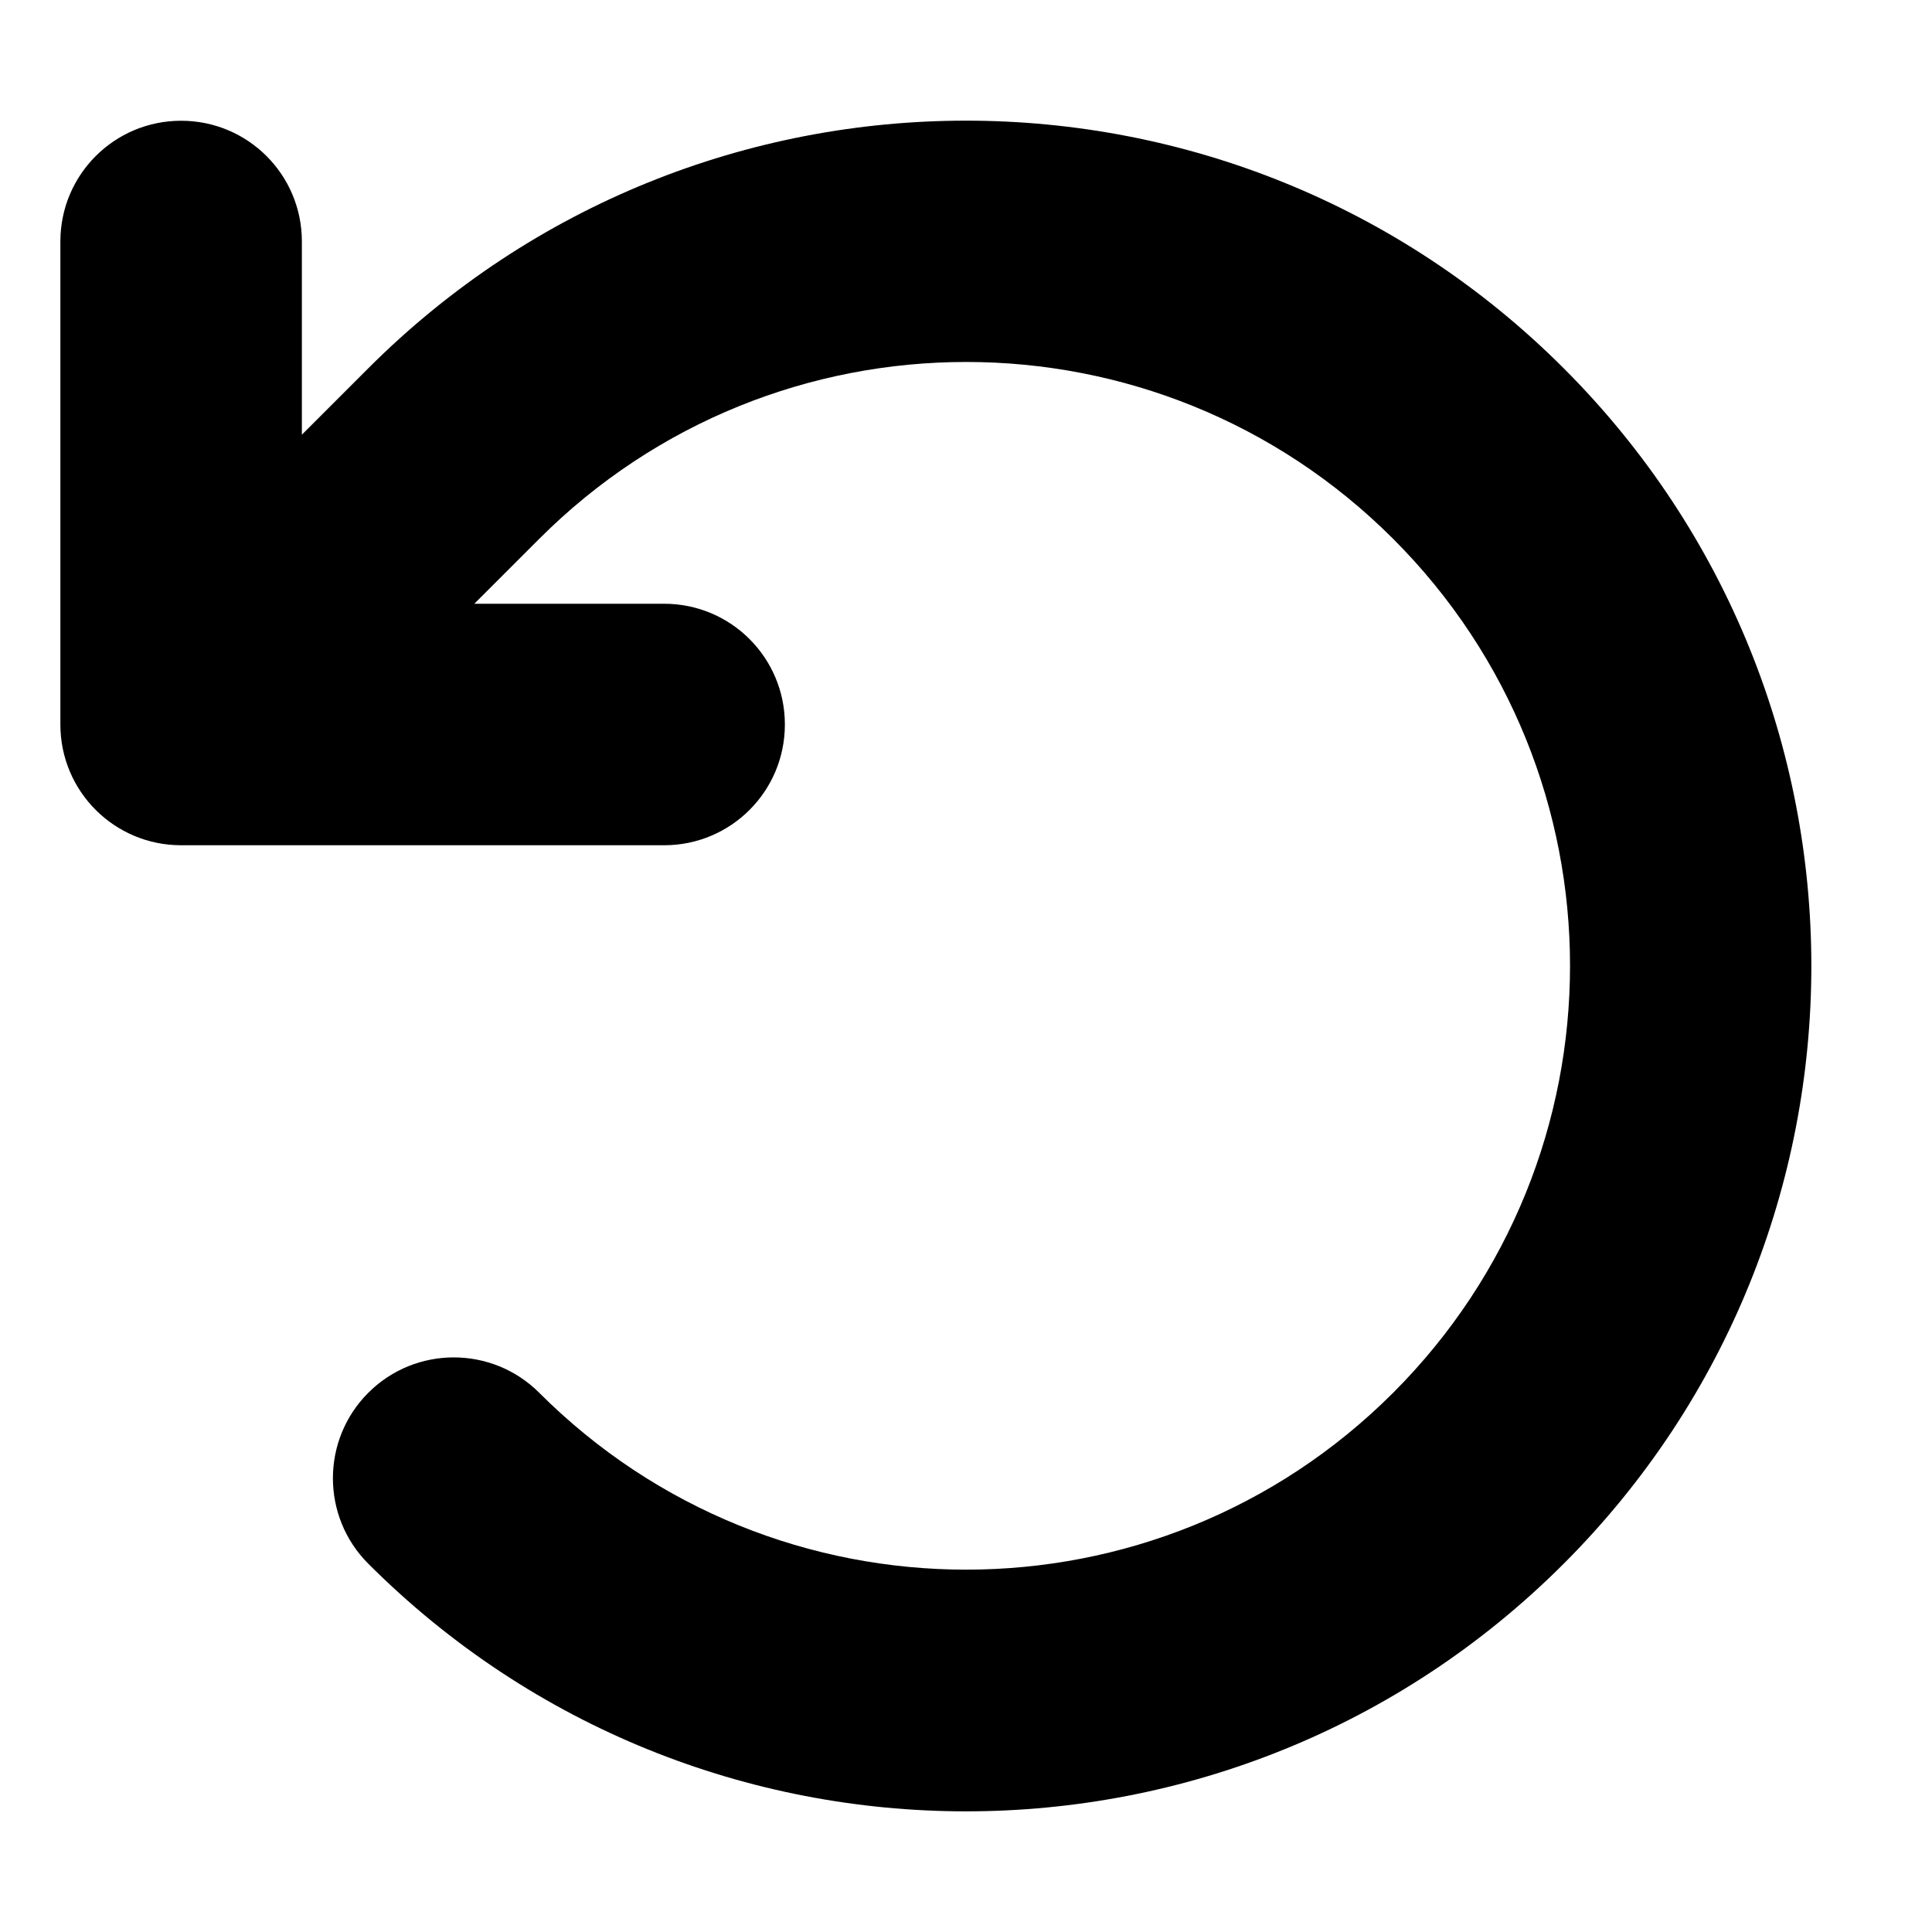
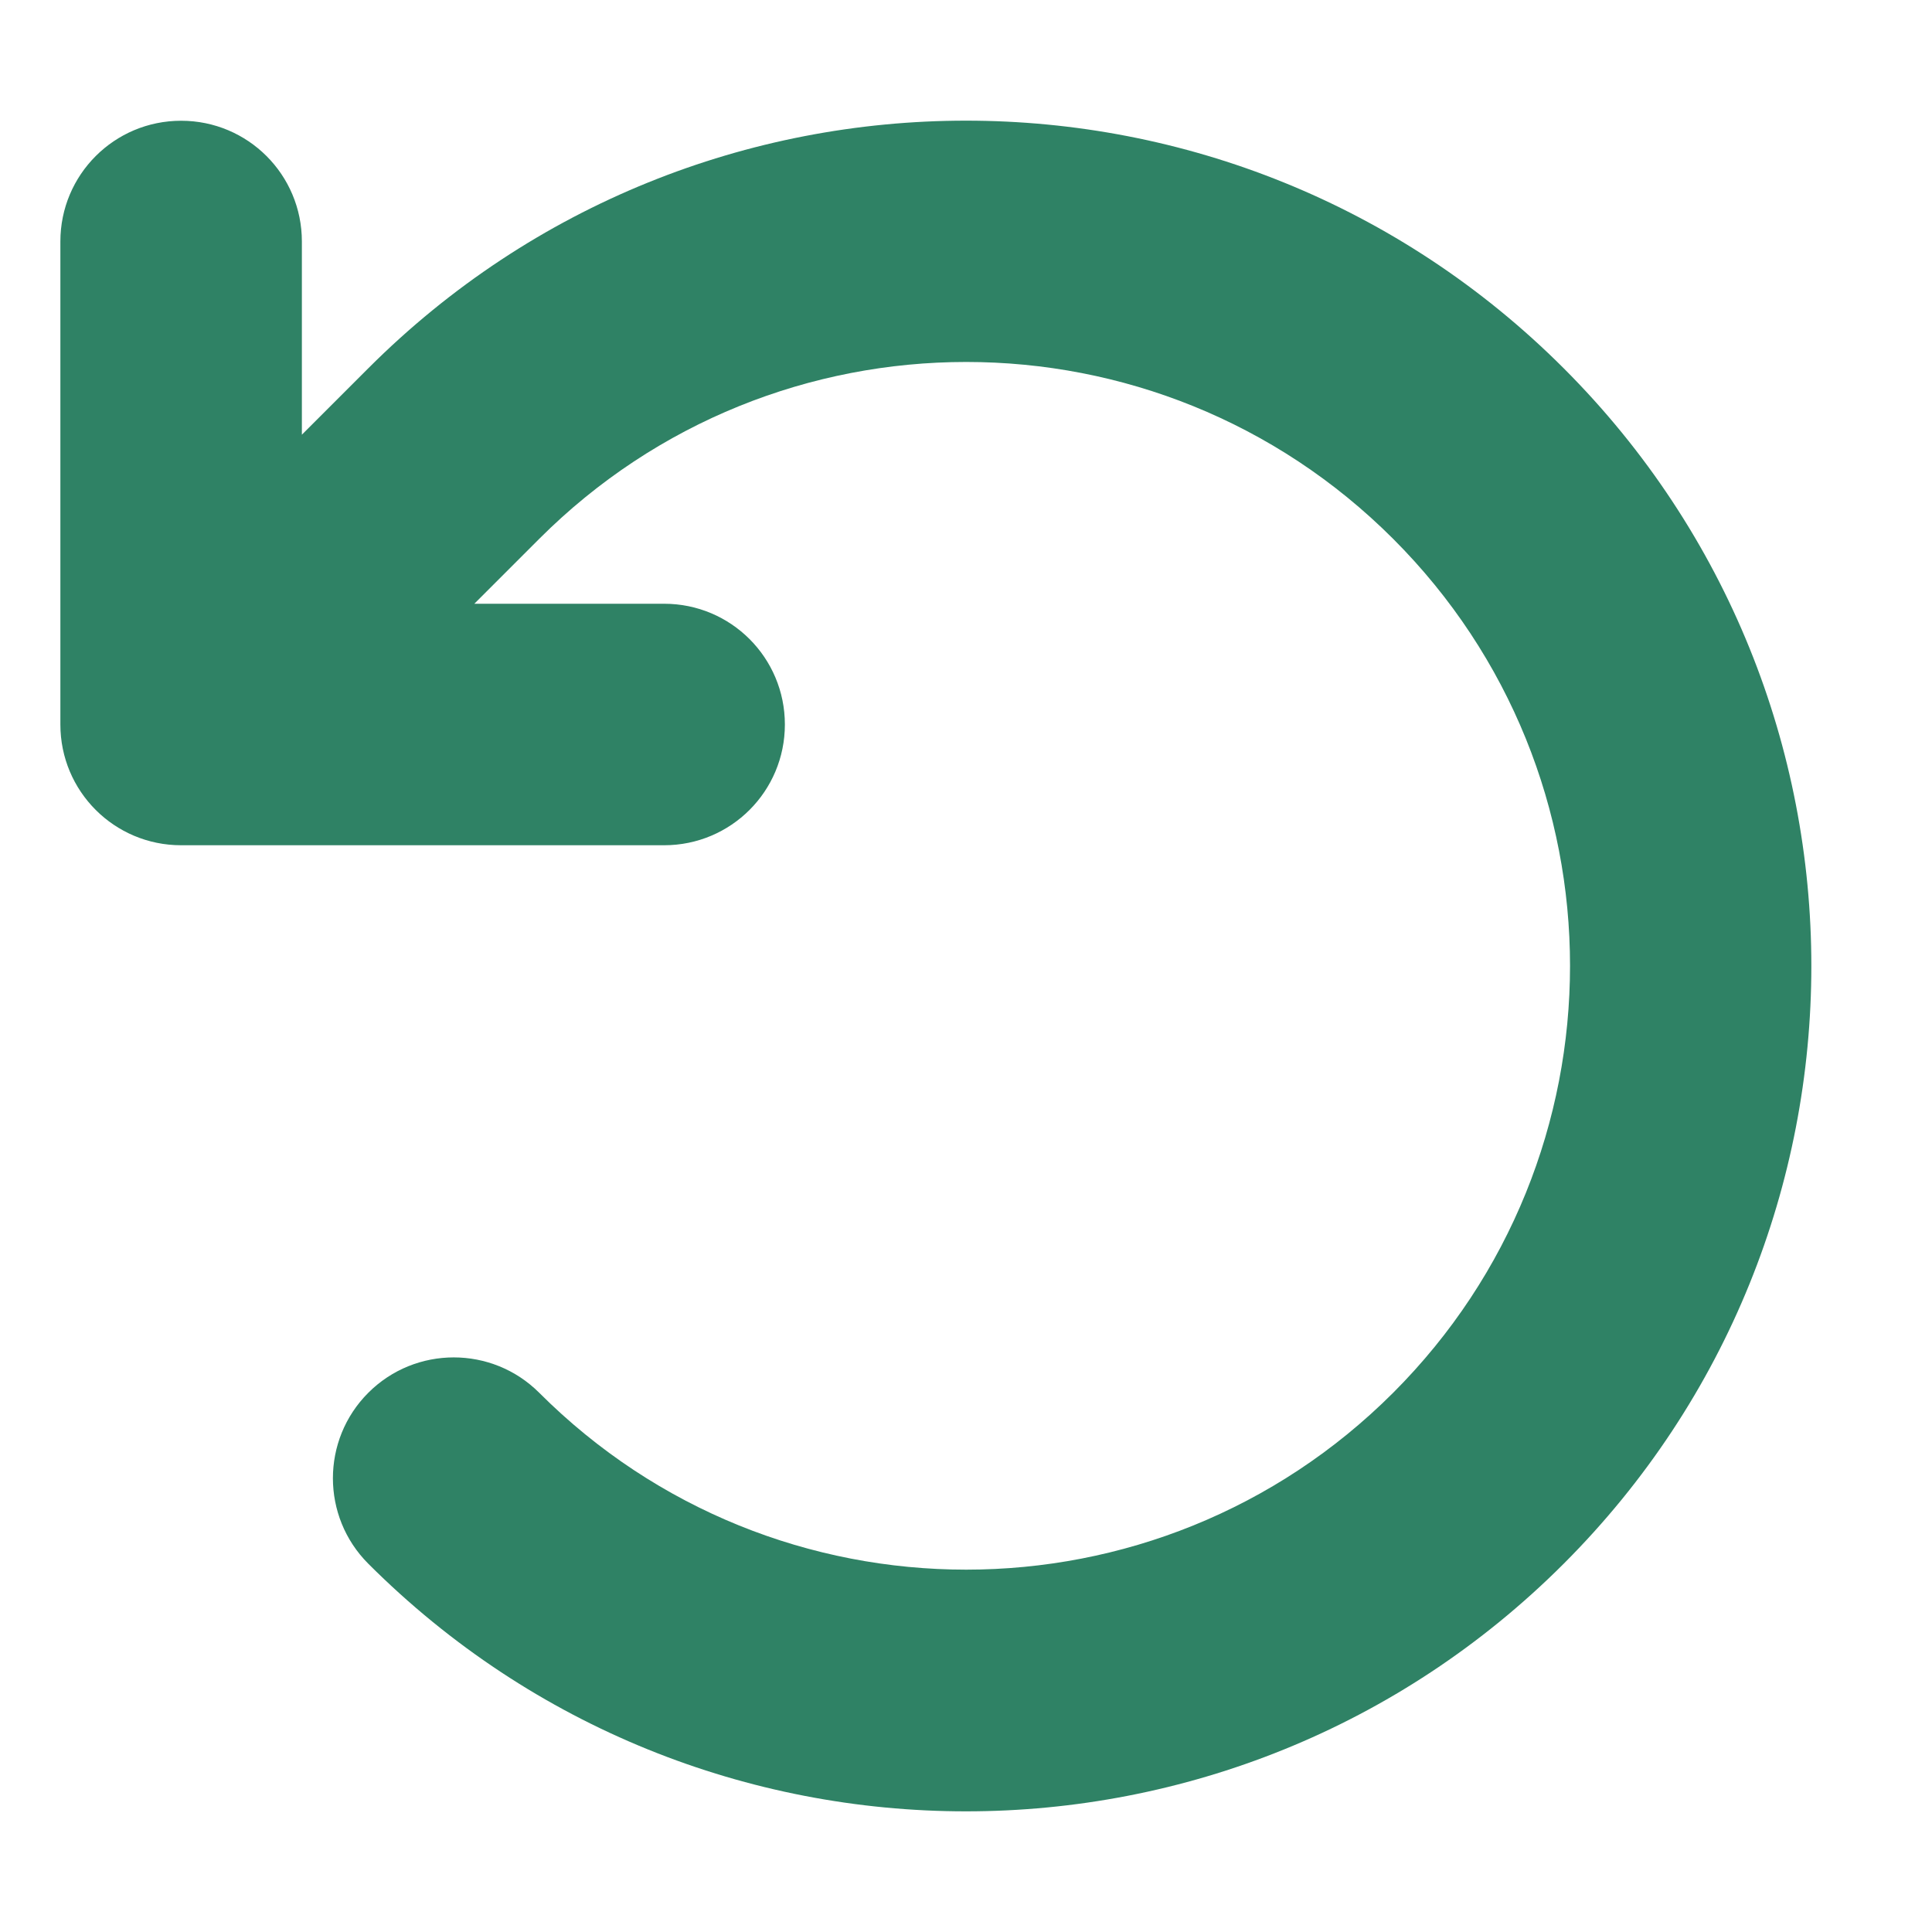
- <svg xmlns="http://www.w3.org/2000/svg" viewBox="0 0 512 512">
-   <path d="M125.7 160H176c17.7 0 32 14.3 32 32s-14.3 32-32 32H48c-17.7 0-32-14.3-32-32V64c0-17.7 14.3-32 32-32s32 14.3 32 32v51.2L97.6 97.6c87.5-87.5 229.3-87.5 316.8 0s87.5 229.3 0 316.8s-229.3 87.5-316.8 0c-12.5-12.5-12.5-32.8 0-45.3s32.8-12.5 45.3 0c62.5 62.5 163.8 62.5 226.3 0s62.5-163.8 0-226.3s-163.8-62.5-226.3 0L125.7 160z" />
+ <svg xmlns="http://www.w3.org/2000/svg" version="1.1" id="Ebene_1" x="0px" y="0px" viewBox="0 0 512 512" style="enable-background:new 0 0 512 512;" xml:space="preserve">
+   <style type="text/css">
+ 	.st0{fill:#2F8265;}
+ </style>
+   <path class="st0" d="M125.7,160H176c17.7,0,32,14.3,32,32s-14.3,32-32,32H48c-17.7,0-32-14.3-32-32V64c0-17.7,14.3-32,32-32  s32,14.3,32,32v51.2l17.6-17.6c87.5-87.5,229.3-87.5,316.8,0s87.5,229.3,0,316.8s-229.3,87.5-316.8,0c-12.5-12.5-12.5-32.8,0-45.3  s32.8-12.5,45.3,0c62.5,62.5,163.8,62.5,226.3,0s62.5-163.8,0-226.3s-163.8-62.5-226.3,0L125.7,160z" />
</svg>
